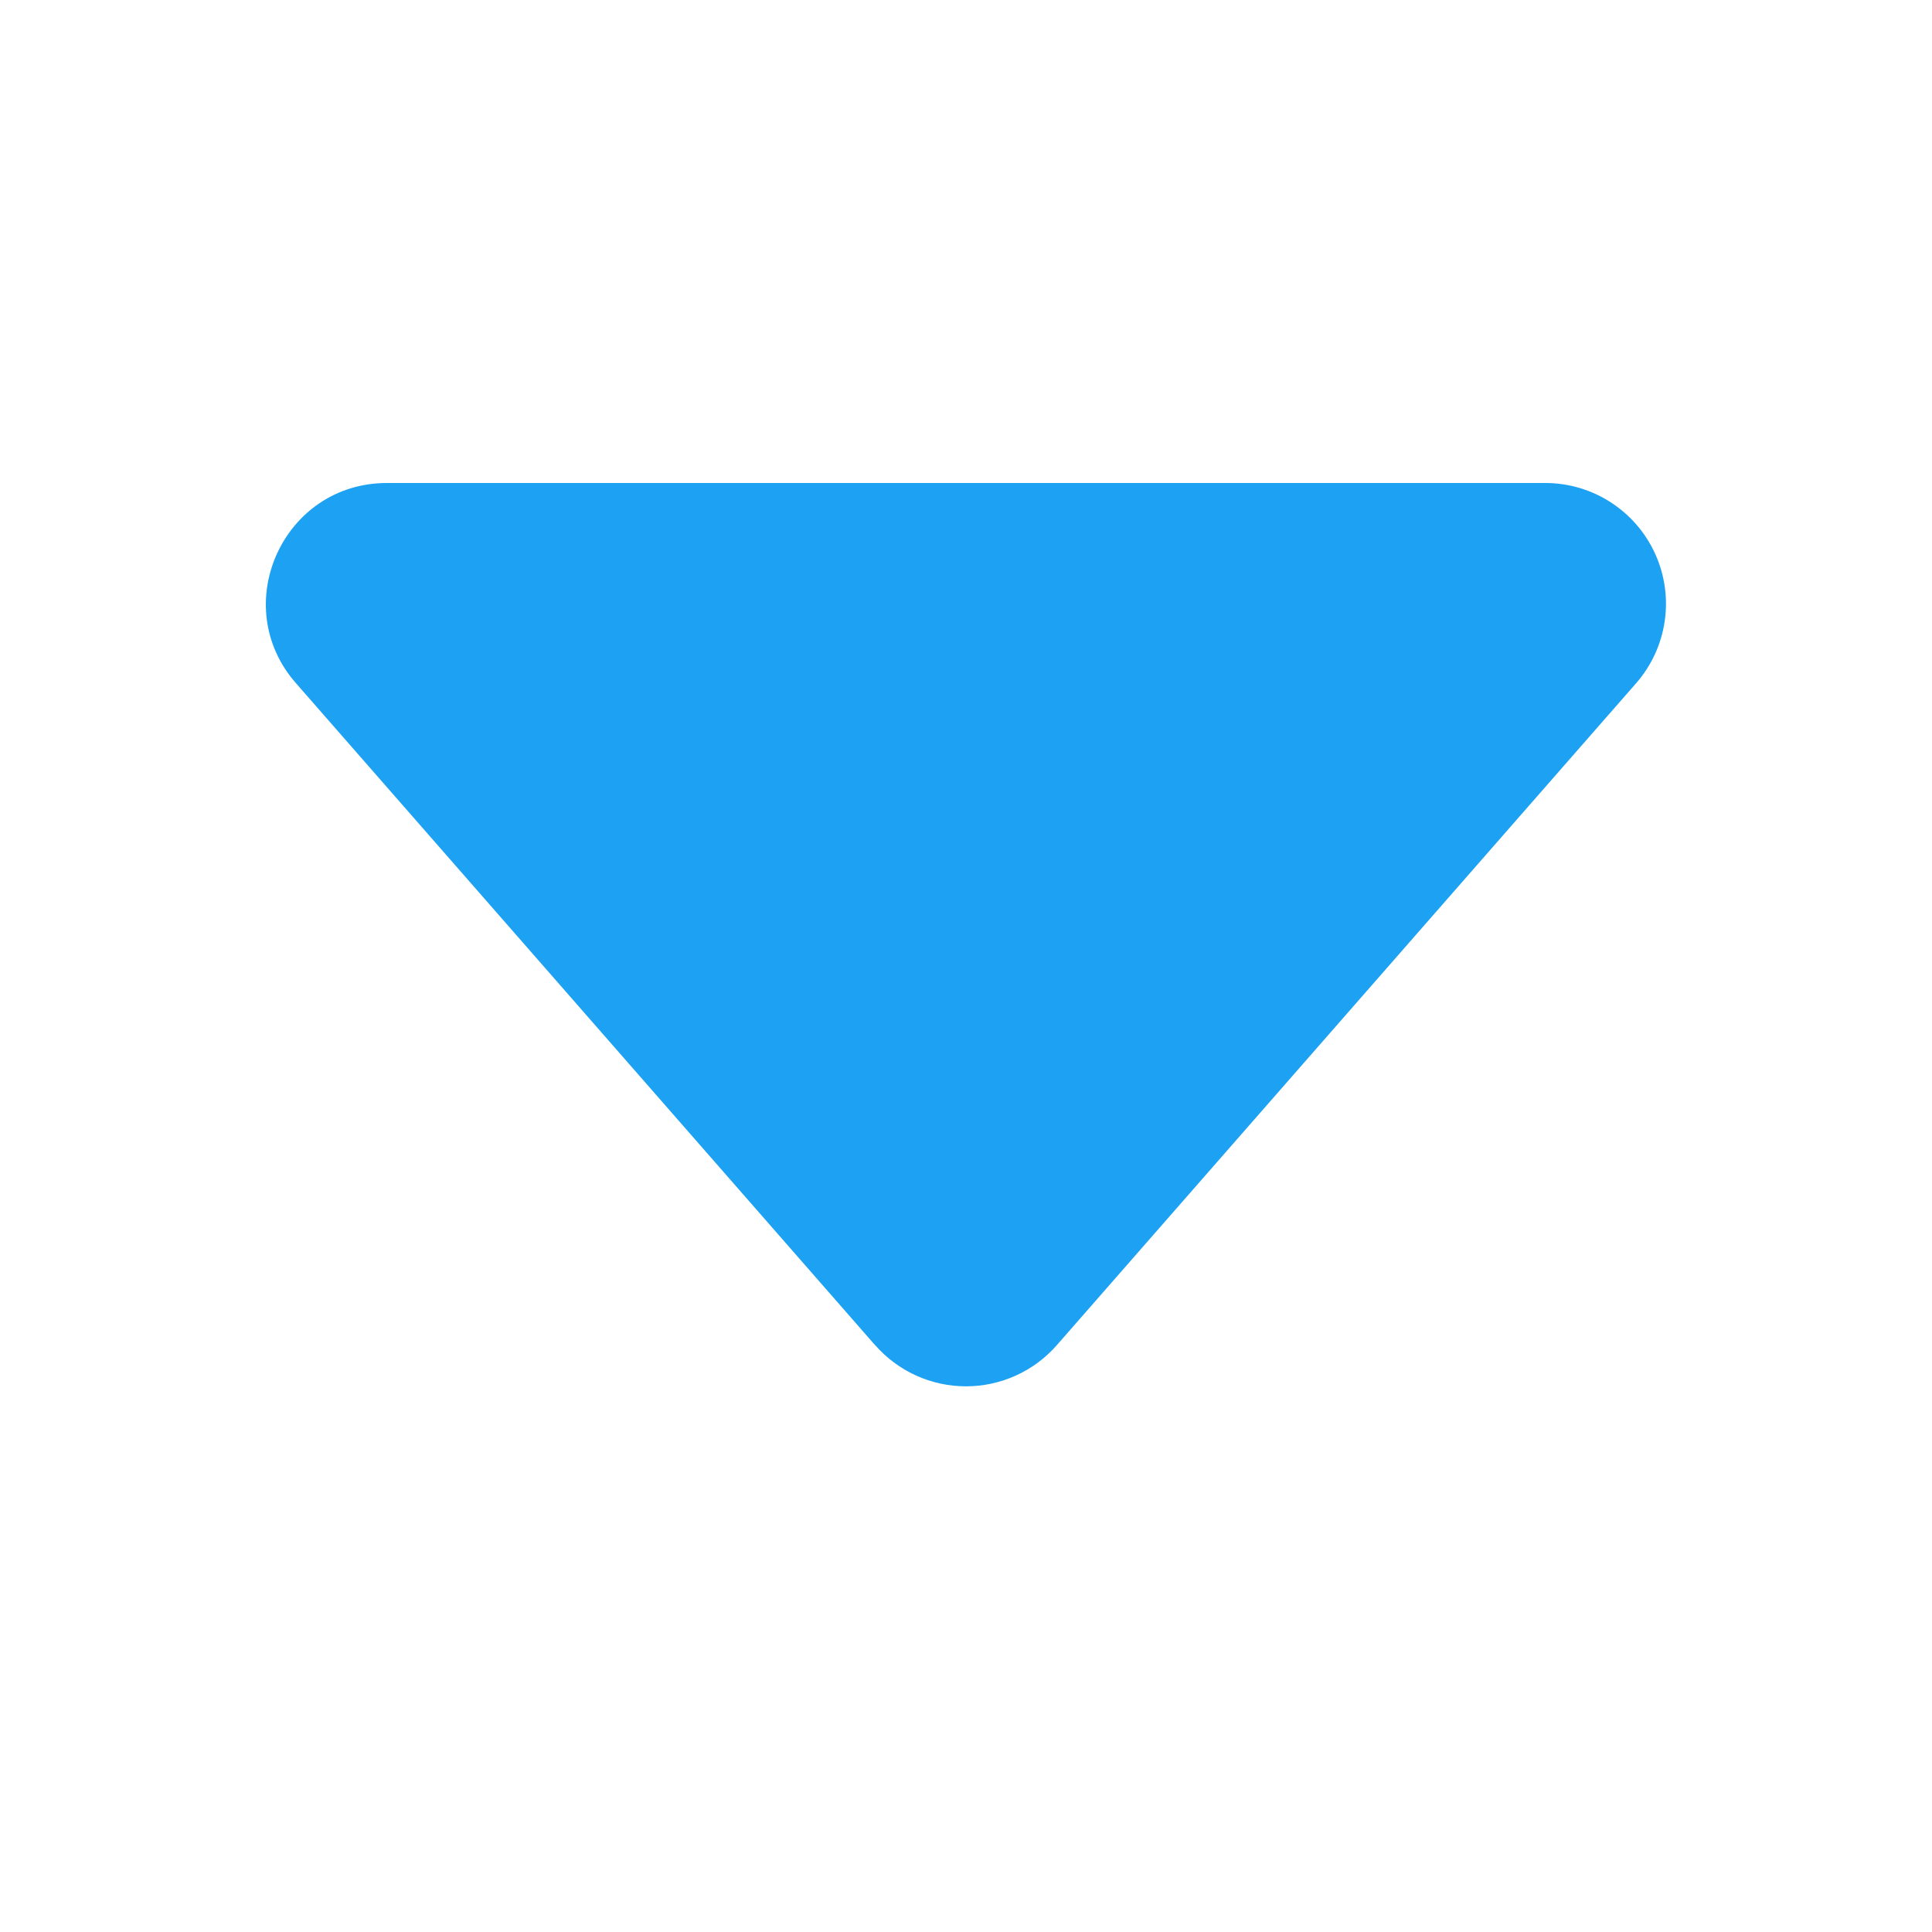
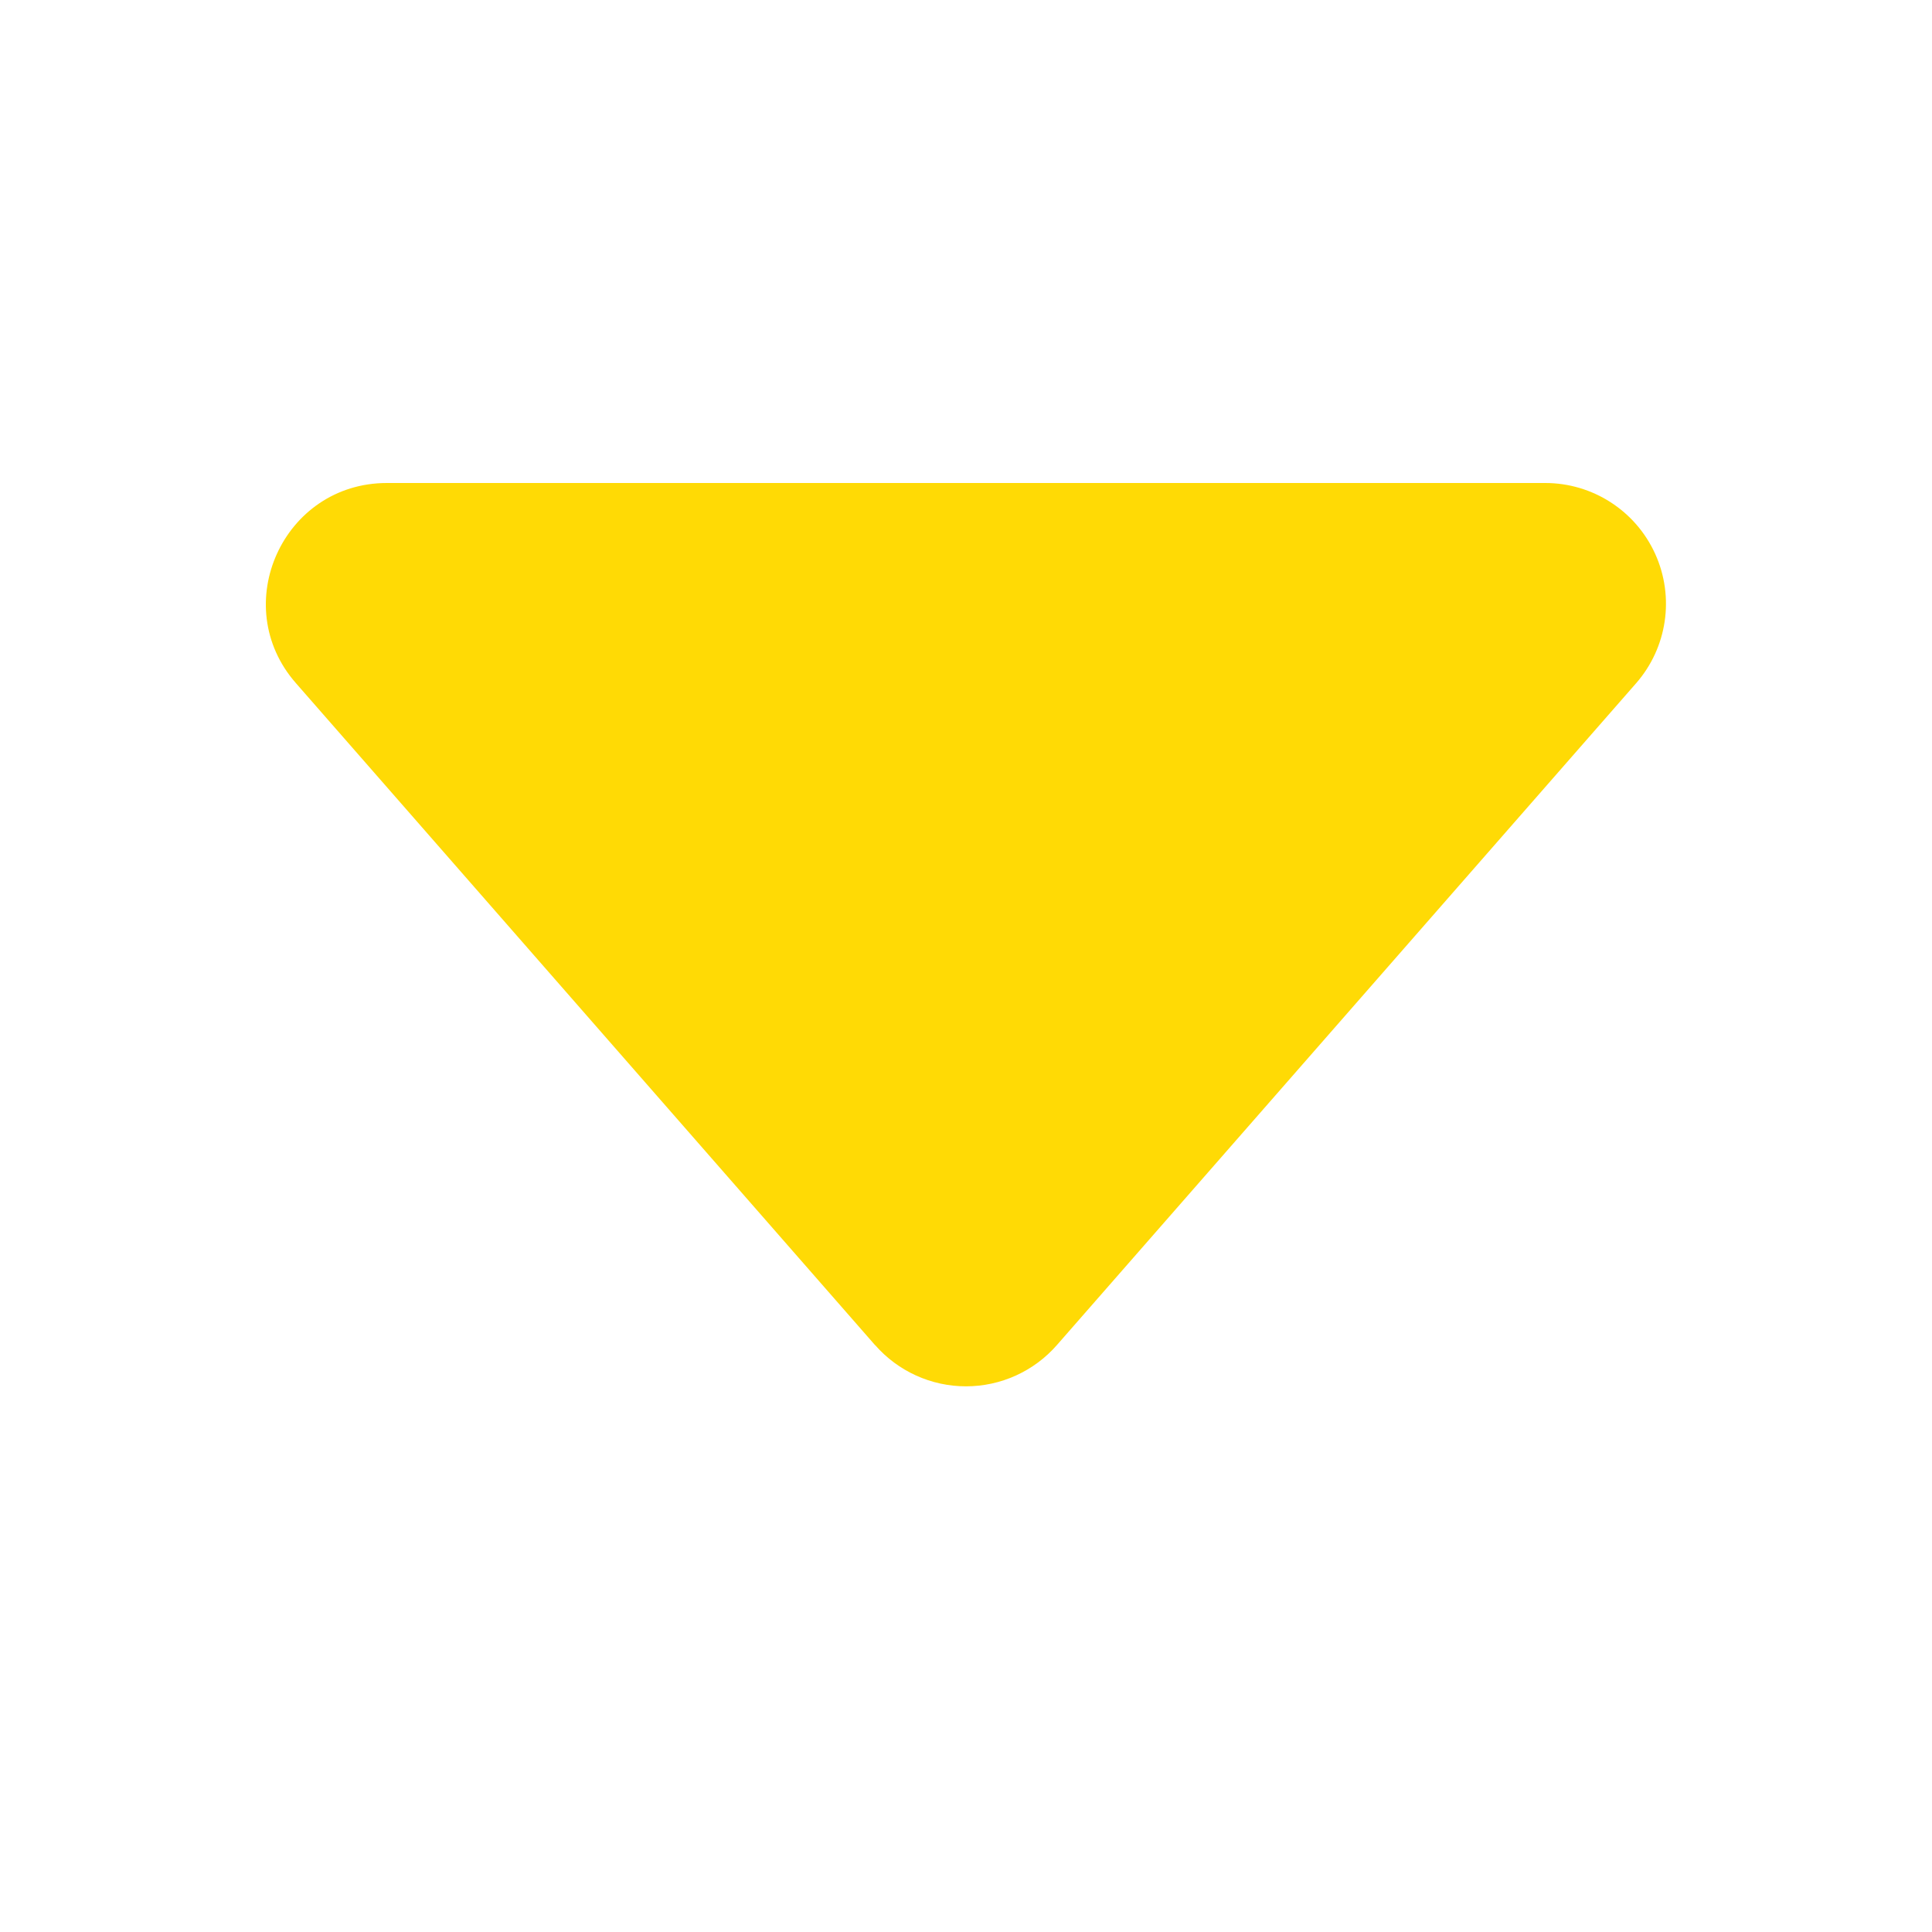
- <svg xmlns="http://www.w3.org/2000/svg" width="16" height="16" fill="#1DA1F2" class="bi bi-caret-down-fill" viewBox="0 0 16 16">
+ <svg xmlns="http://www.w3.org/2000/svg" width="16" height="16" fill="#ffd900fa" class="bi bi-caret-down-fill" viewBox="0 0 16 16">
  <path d="M7.247 11.14 2.451 5.658C1.885 5.013 2.345 4 3.204 4h9.592a1 1 0 0 1 .753 1.659l-4.796 5.48a1 1 0 0 1-1.506 0z" />
</svg>
